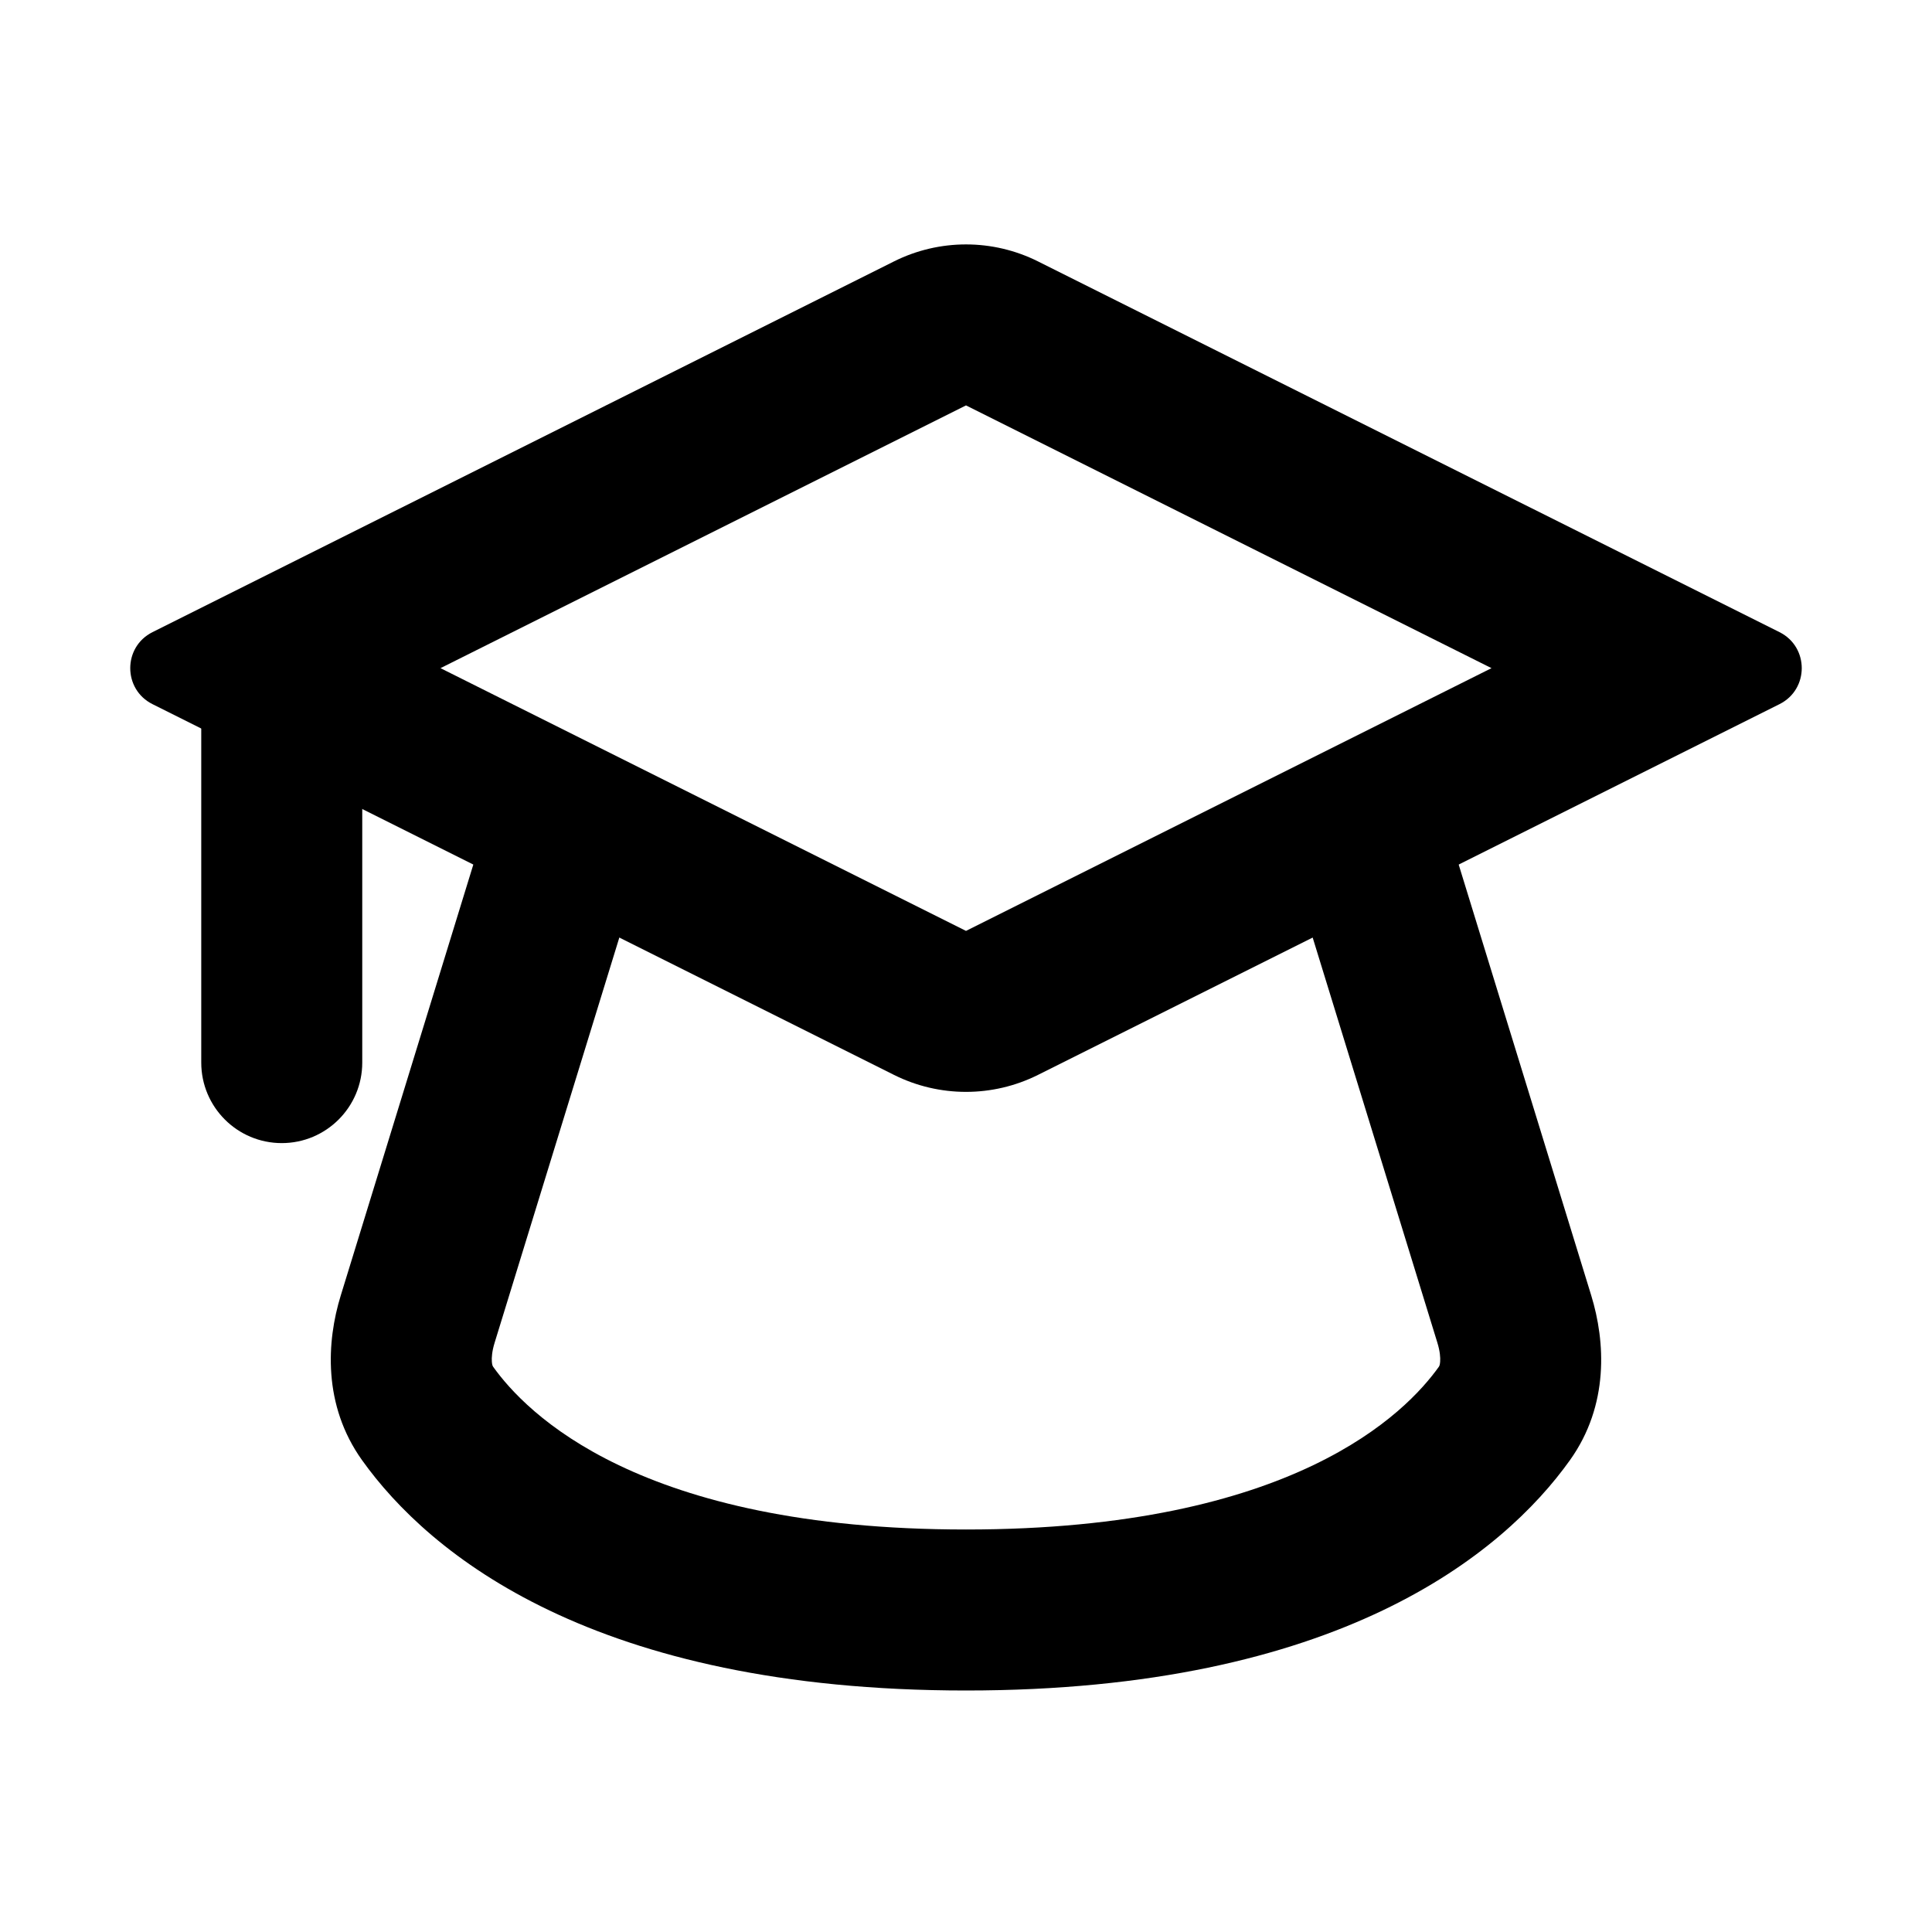
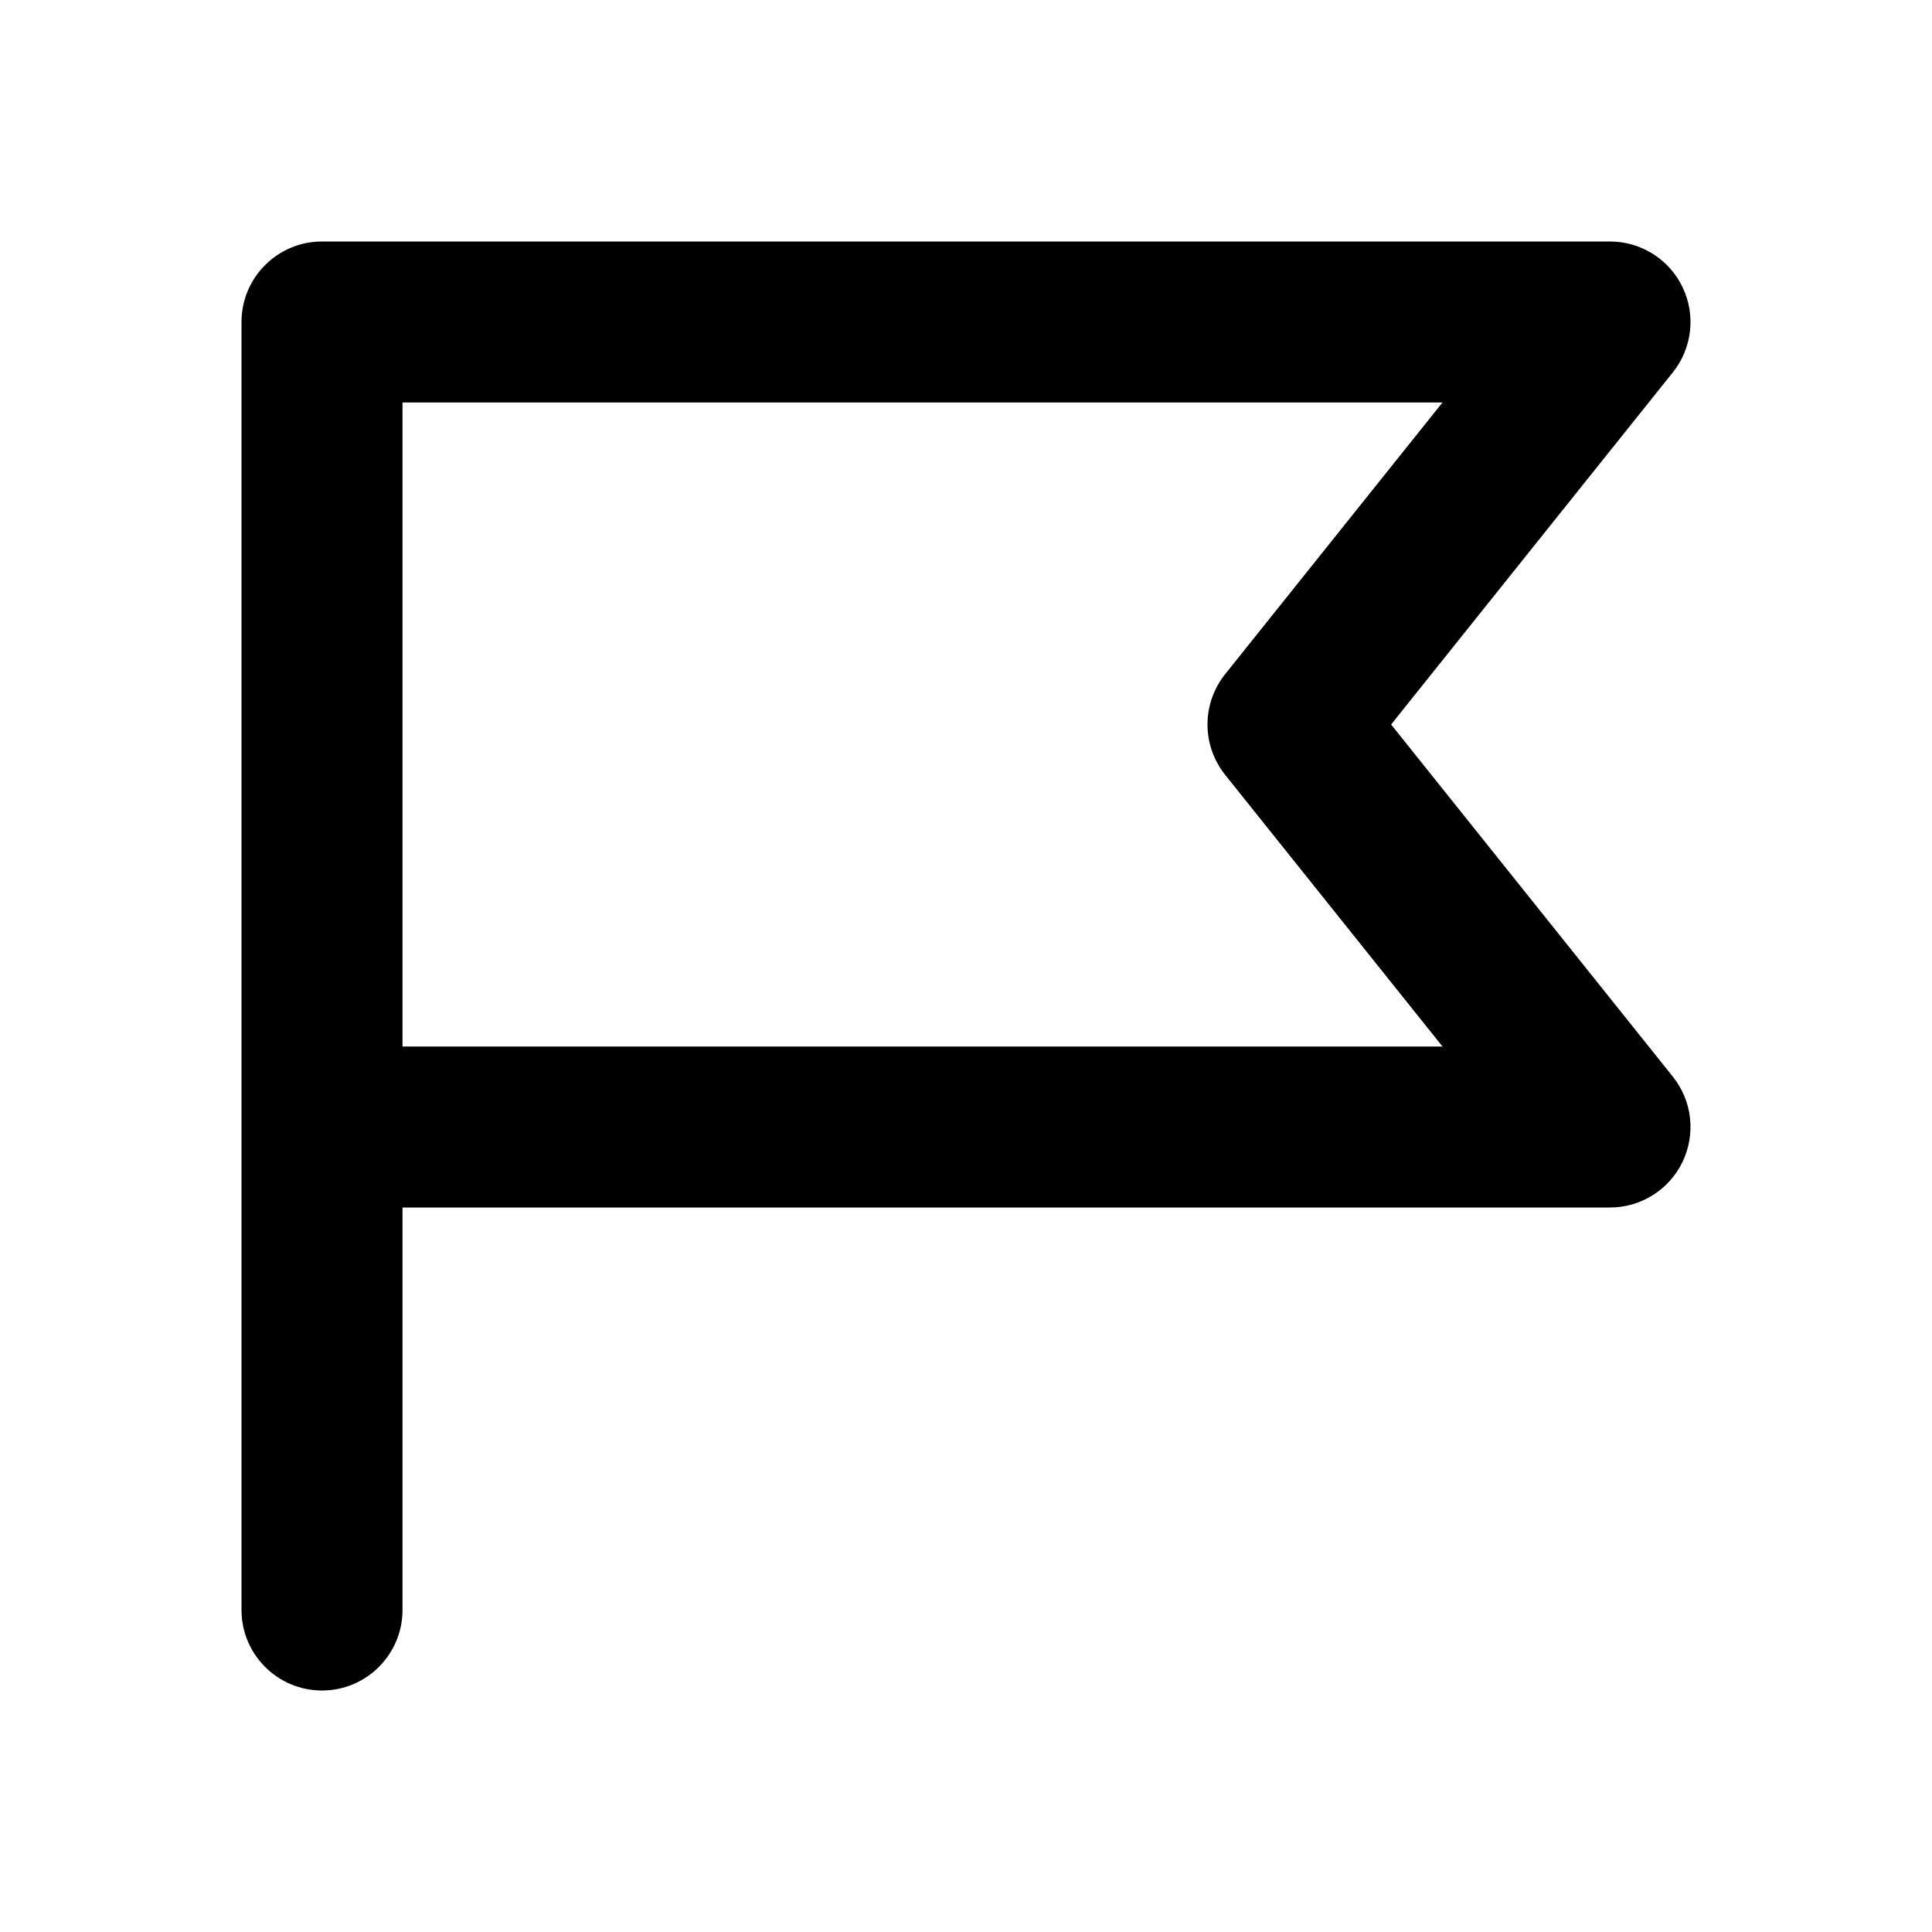
<svg xmlns="http://www.w3.org/2000/svg" width="24" height="24" viewBox="0 0 24 24" fill="black">
-   <path fill-rule="evenodd" clip-rule="evenodd" d="M1.894 8.747C1.526 8.563 1.526 8.037 1.894 7.853L11.106 3.247C11.669 2.966 12.331 2.966 12.894 3.247L22.106 7.853C22.474 8.037 22.474 8.563 22.106 8.747L12.894 13.353C12.331 13.634 11.669 13.634 11.106 13.353L1.894 8.747ZM5.472 8.3L12 5.036L18.528 8.3L12 11.564L5.472 8.3Z" />
-   <path fill-rule="evenodd" clip-rule="evenodd" d="M7.294 9.544C7.822 9.707 8.118 10.266 7.956 10.794L6.144 16.681C6.112 16.785 6.106 16.865 6.11 16.916C6.113 16.96 6.123 16.974 6.125 16.976L6.125 16.977C6.531 17.546 7.929 19 12 19C16.071 19 17.469 17.546 17.875 16.977L17.875 16.976C17.877 16.974 17.887 16.96 17.89 16.916C17.894 16.865 17.888 16.785 17.856 16.681L16.044 10.794C15.882 10.266 16.178 9.707 16.706 9.544C17.234 9.382 17.793 9.678 17.956 10.206L19.767 16.093C19.942 16.663 19.991 17.454 19.503 18.138C18.671 19.304 16.625 21 12 21C7.375 21 5.329 19.304 4.497 18.138C4.009 17.454 4.057 16.663 4.233 16.093L6.044 10.206C6.207 9.678 6.766 9.382 7.294 9.544Z" />
-   <path fill-rule="evenodd" clip-rule="evenodd" d="M4.5 8.2V13.2C4.5 13.752 4.052 14.2 3.5 14.2C2.948 14.2 2.5 13.752 2.5 13.2V8.2H4.5Z" />
+   <path fill-rule="evenodd" clip-rule="evenodd" d="M3 4C3 3.448 3.448 3 4 3H20C20.384 3 20.735 3.22 20.901 3.567C21.068 3.913 21.021 4.325 20.781 4.625L17.281 9L20.781 13.375C21.021 13.675 21.068 14.087 20.901 14.433C20.735 14.78 20.384 15 20 15H5V20C5 20.552 4.552 21 4 21C3.448 21 3 20.552 3 20V4ZM5 13H17.919L15.219 9.625C14.927 9.259 14.927 8.741 15.219 8.375L17.919 5H5V13Z" />
</svg>
